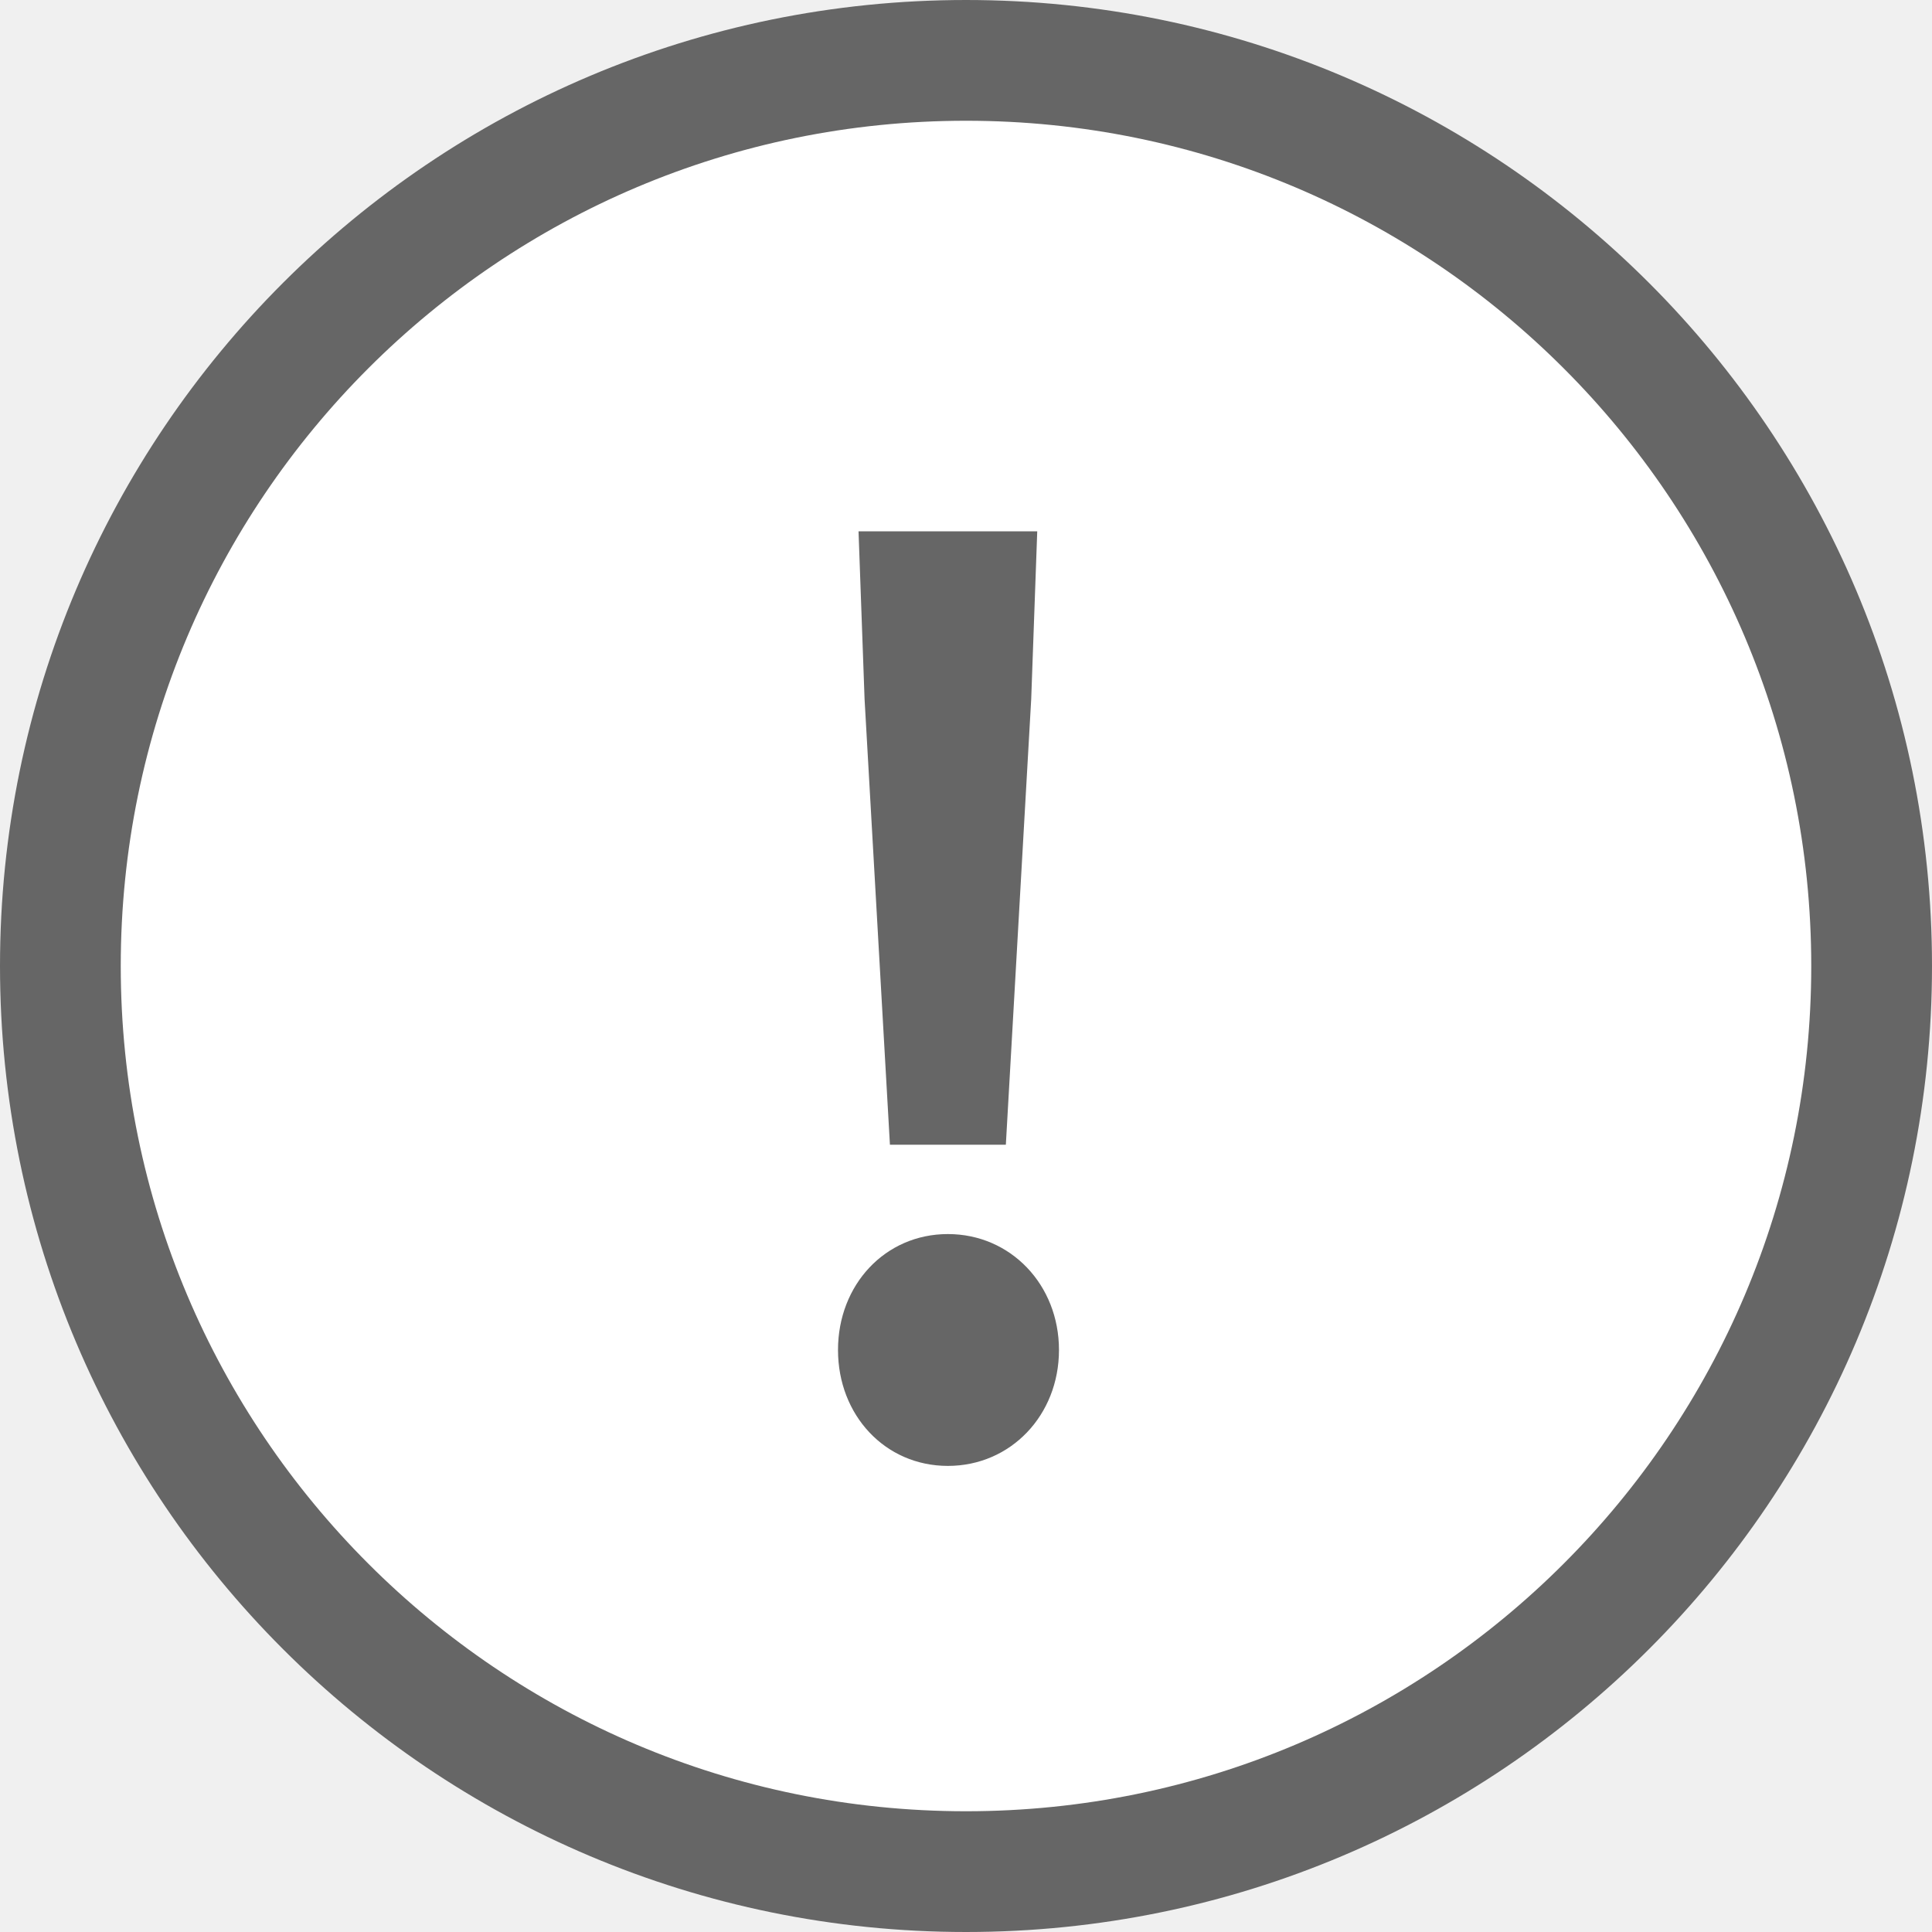
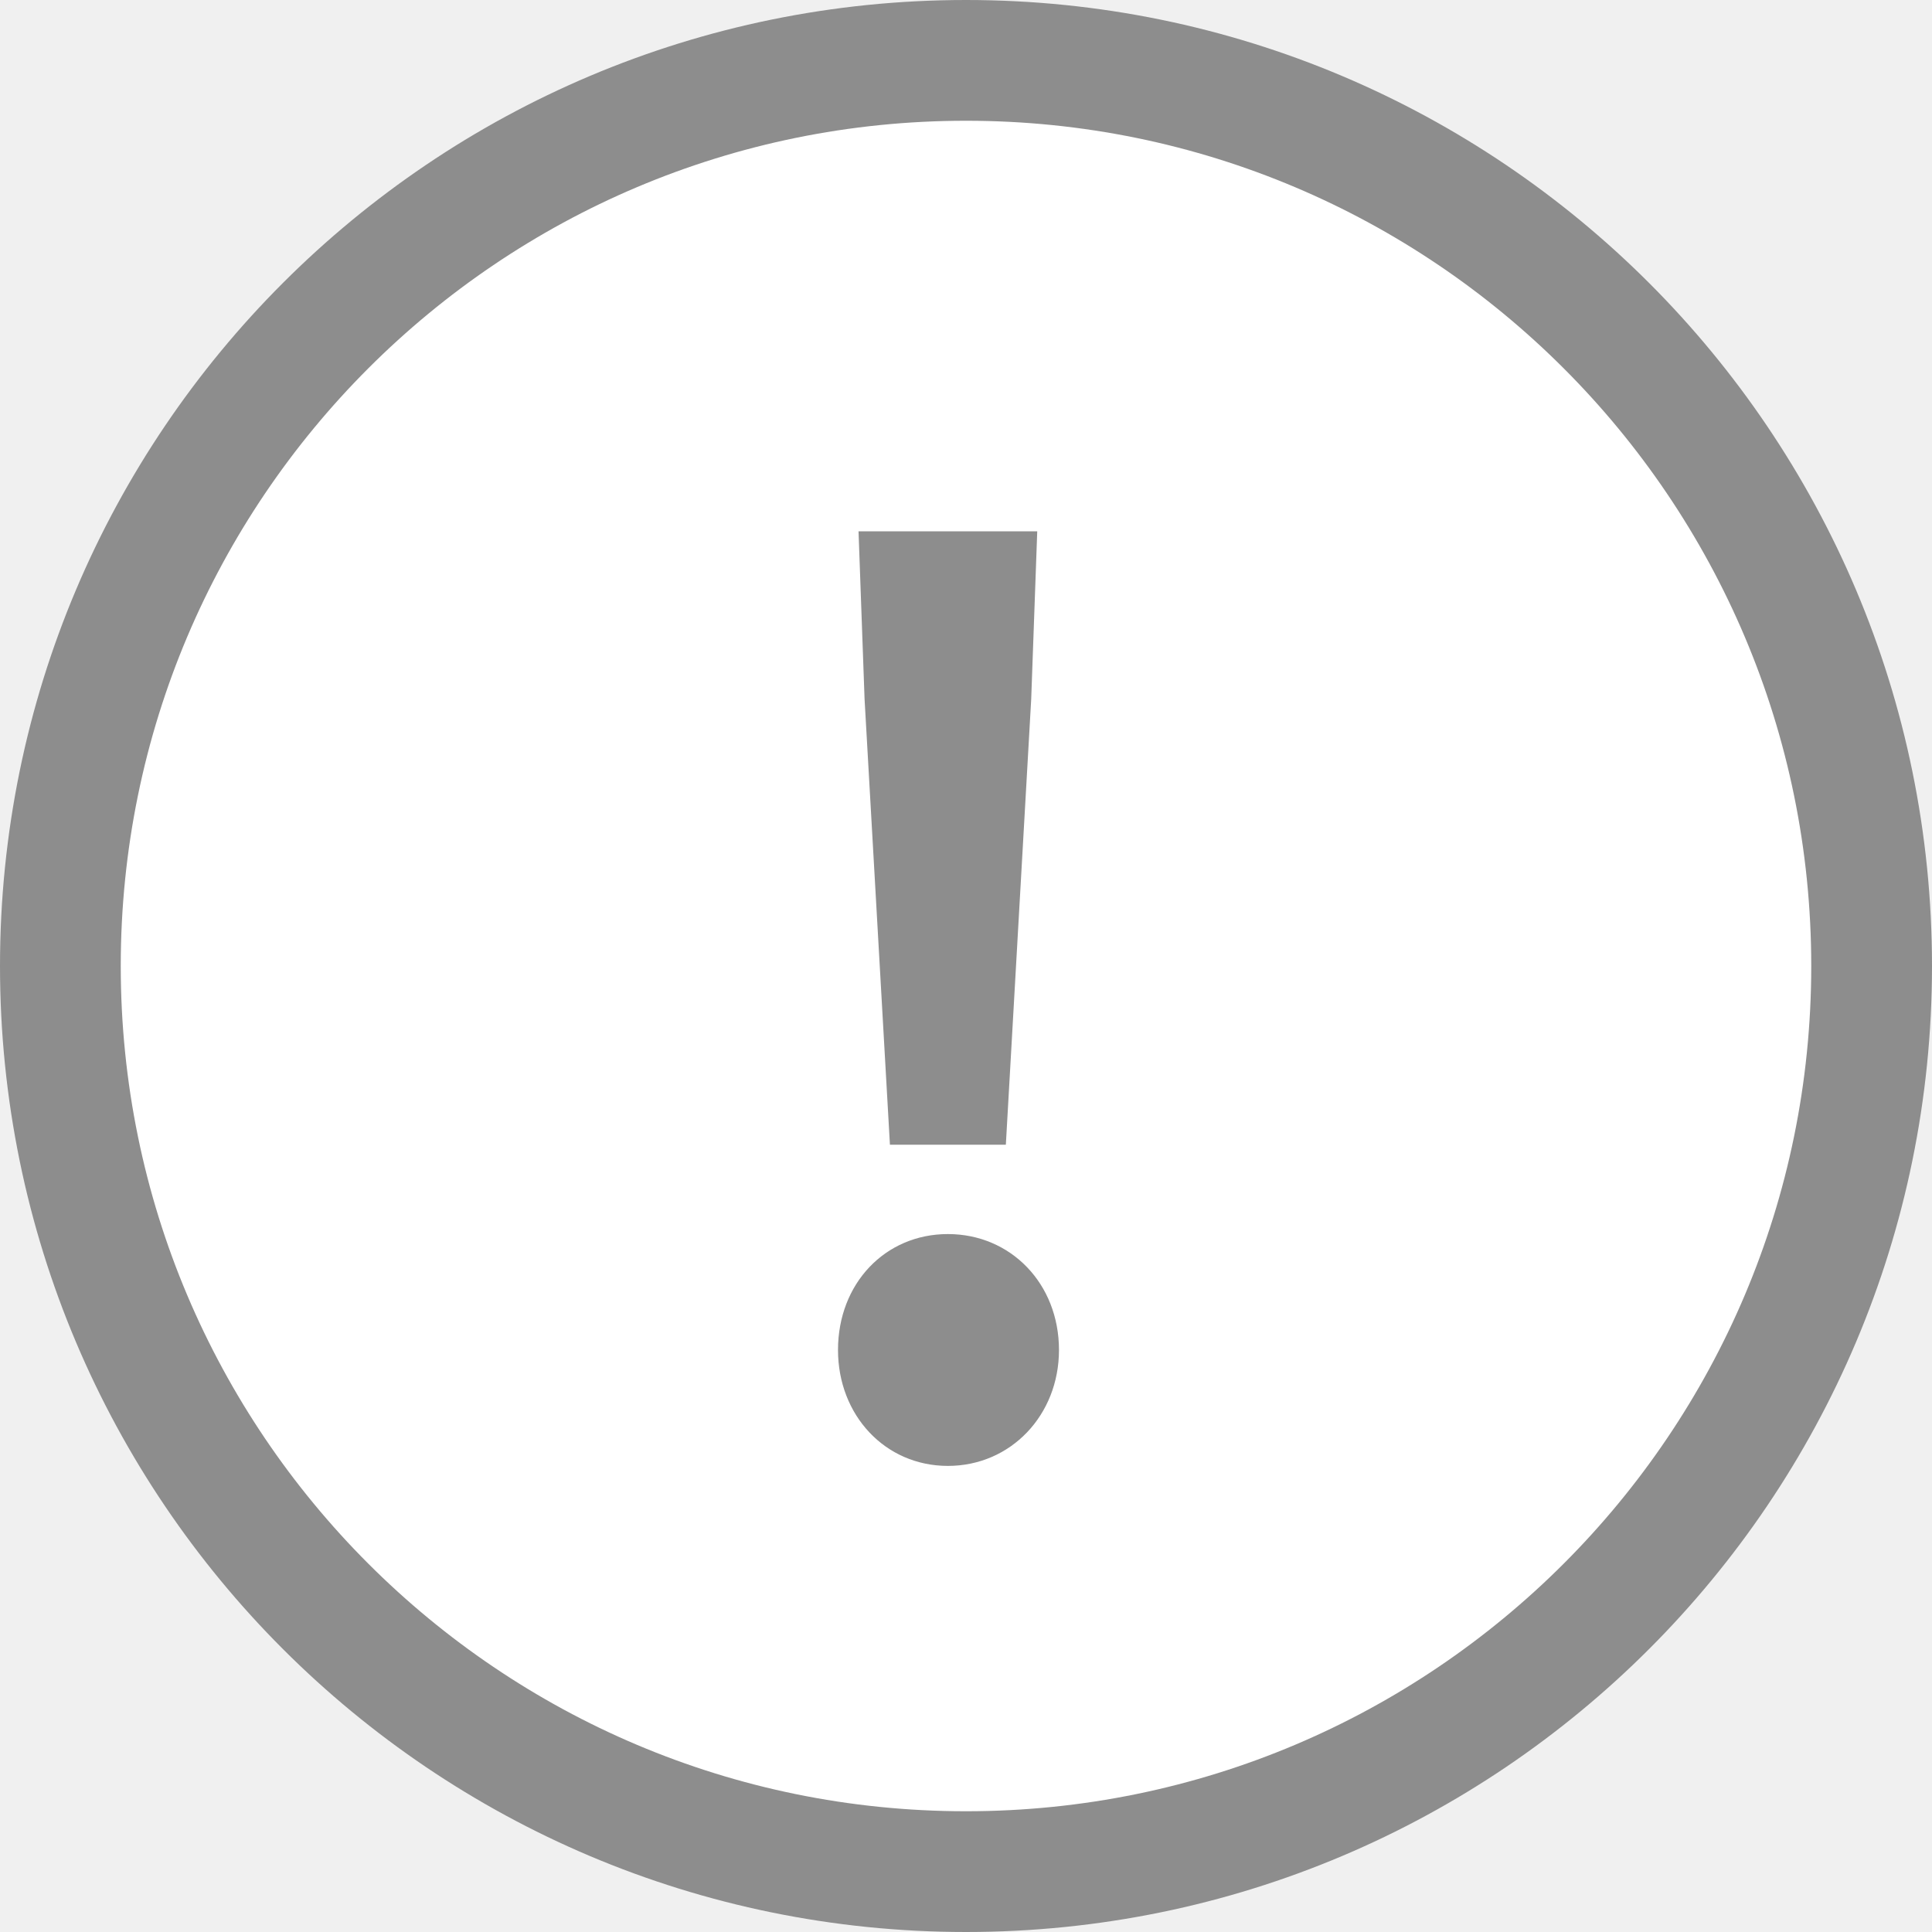
<svg xmlns="http://www.w3.org/2000/svg" width="16" height="16" viewBox="0 0 16 16" fill="none">
-   <circle cx="8" cy="8" r="7.5" fill="white" stroke="#666666" />
-   <path d="M7.37 9.48H8.33L8.54 5.79L8.59 4.4H7.11L7.16 5.79L7.37 9.48ZM7.85 12.14C8.37 12.14 8.77 11.72 8.77 11.18C8.77 10.64 8.37 10.22 7.85 10.22C7.33 10.22 6.94 10.64 6.94 11.18C6.94 11.72 7.33 12.14 7.85 12.14Z" fill="#666666" />
+   <circle cx="8" cy="8" r="7.5" fill="white" stroke="#8D8D8D" />
+   <path d="M7.37 9.48H8.33L8.54 5.79L8.59 4.4H7.11L7.16 5.79L7.37 9.48ZM7.85 12.14C8.37 12.14 8.77 11.72 8.77 11.18C8.77 10.63 8.37 10.22 7.85 10.22C7.33 10.22 6.94 10.63 6.94 11.18C6.94 11.72 7.33 12.14 7.85 12.14Z" fill="#8D8D8D" />
</svg>
